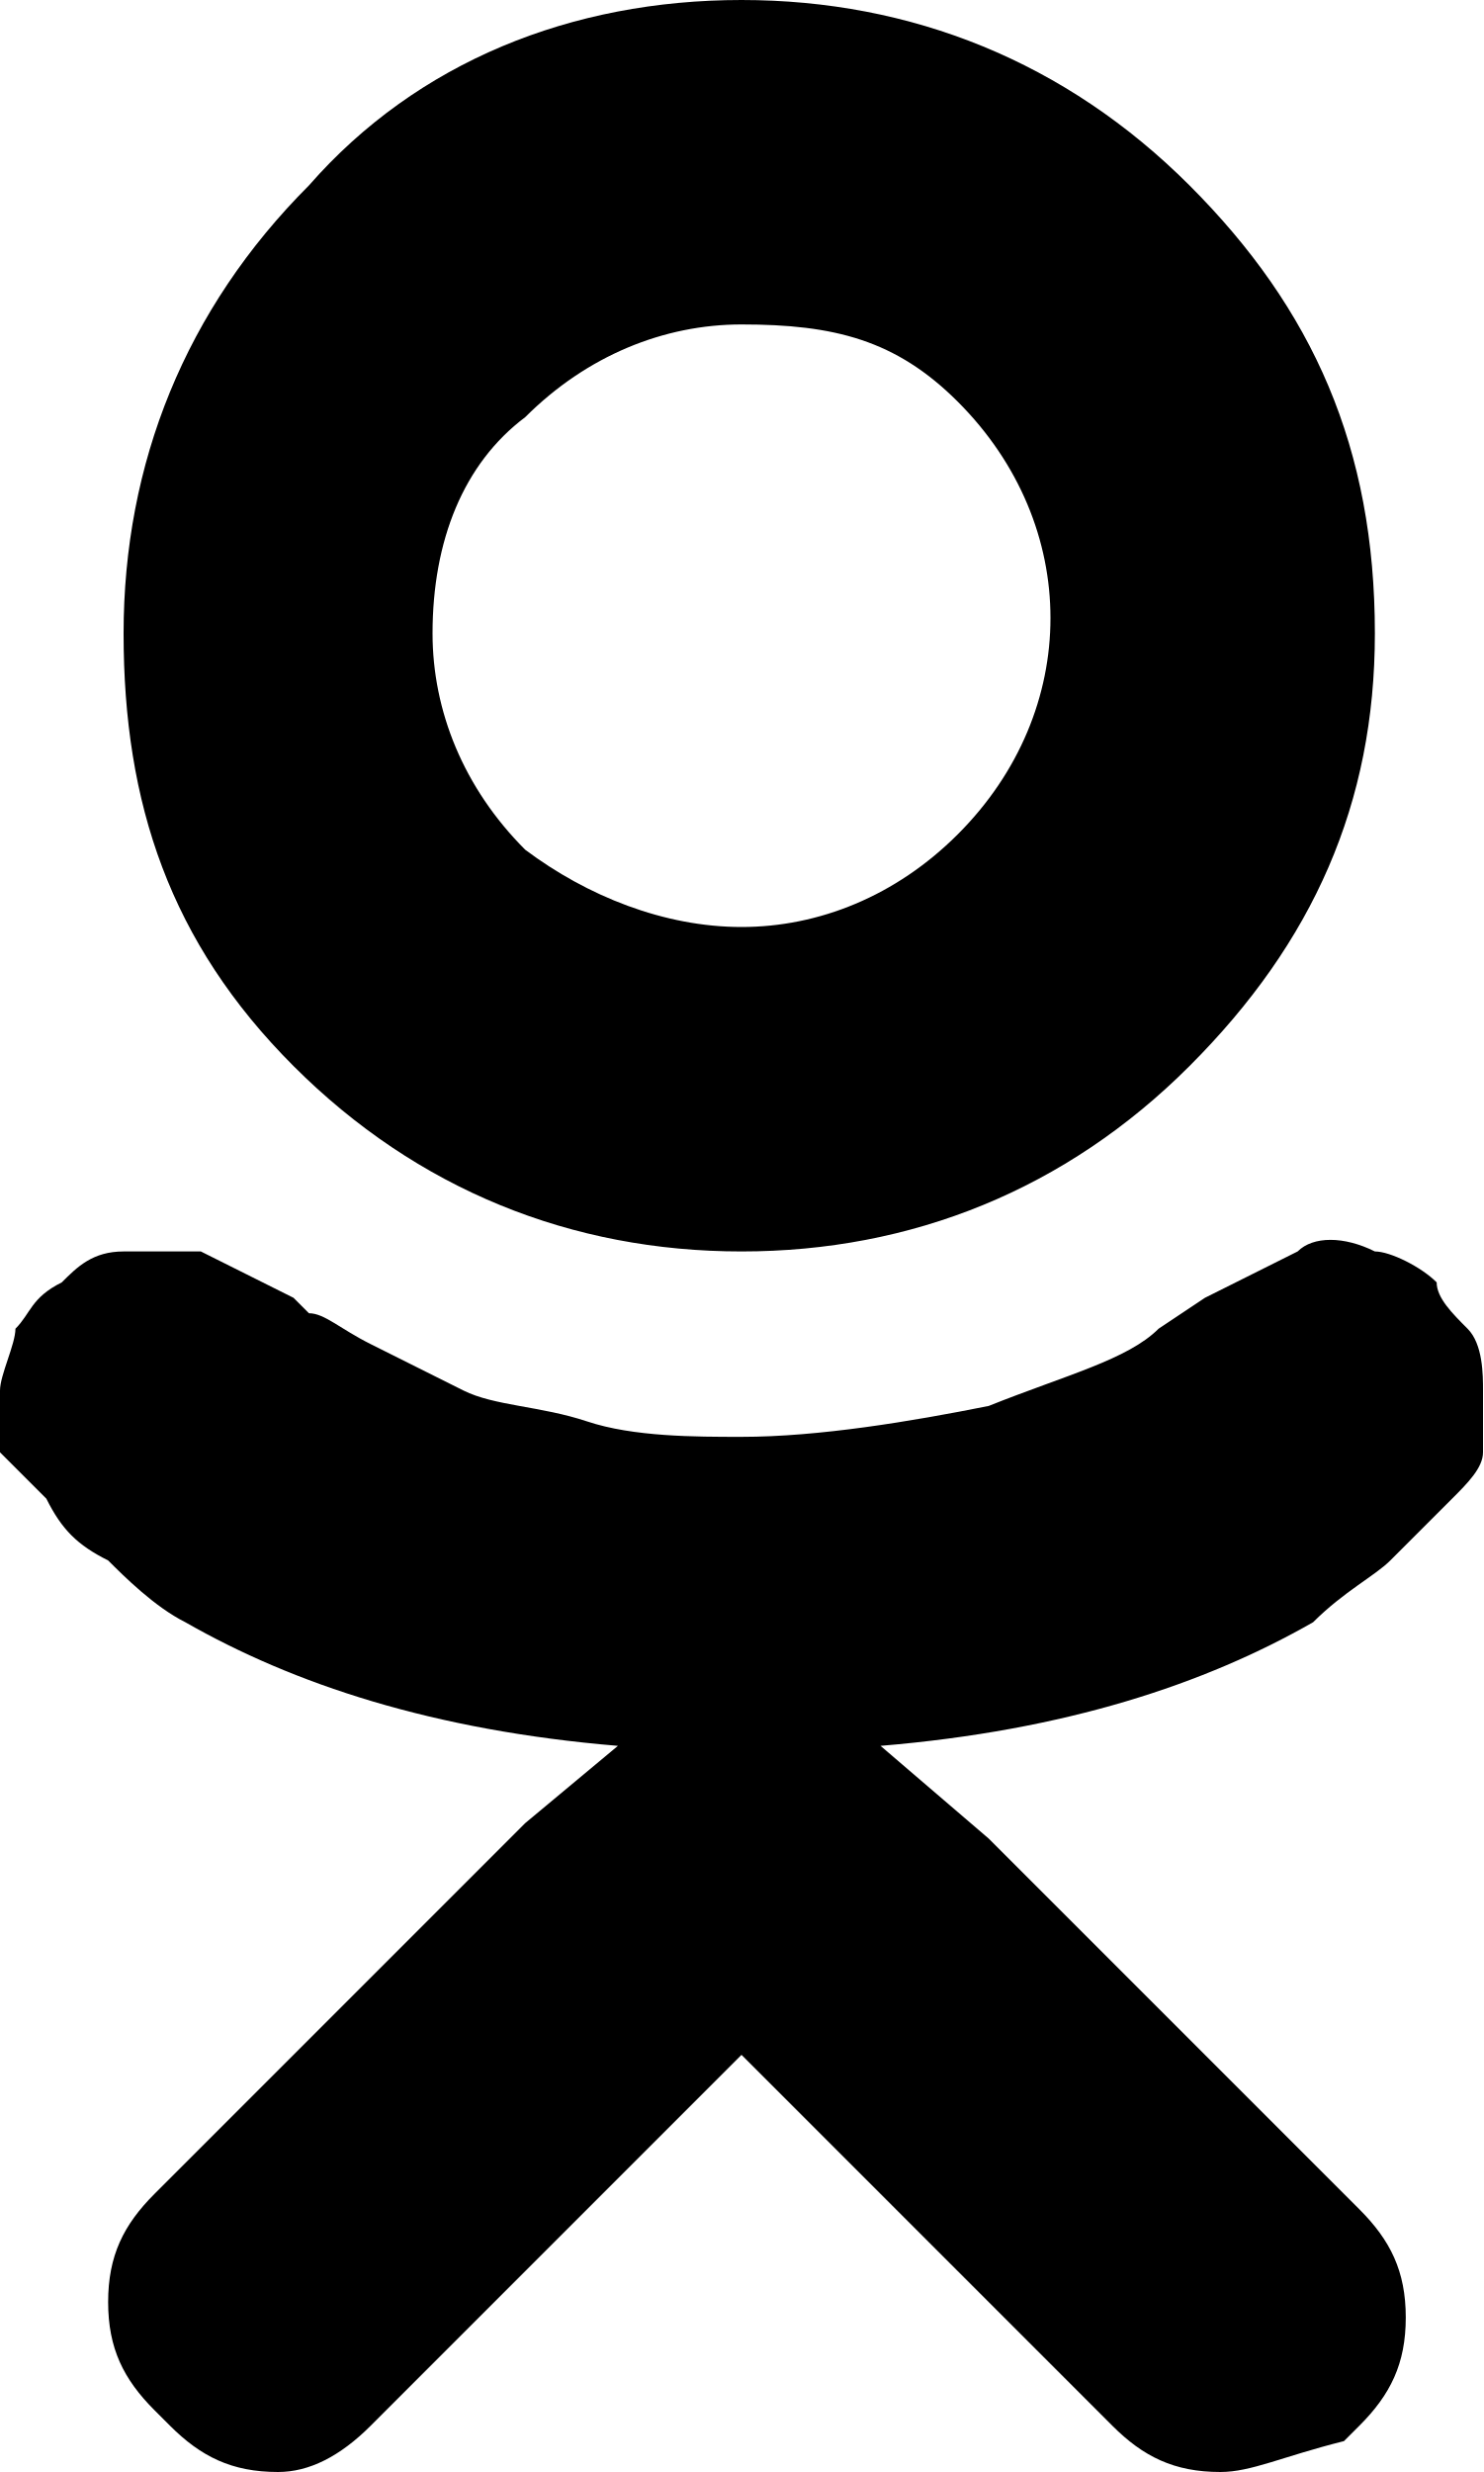
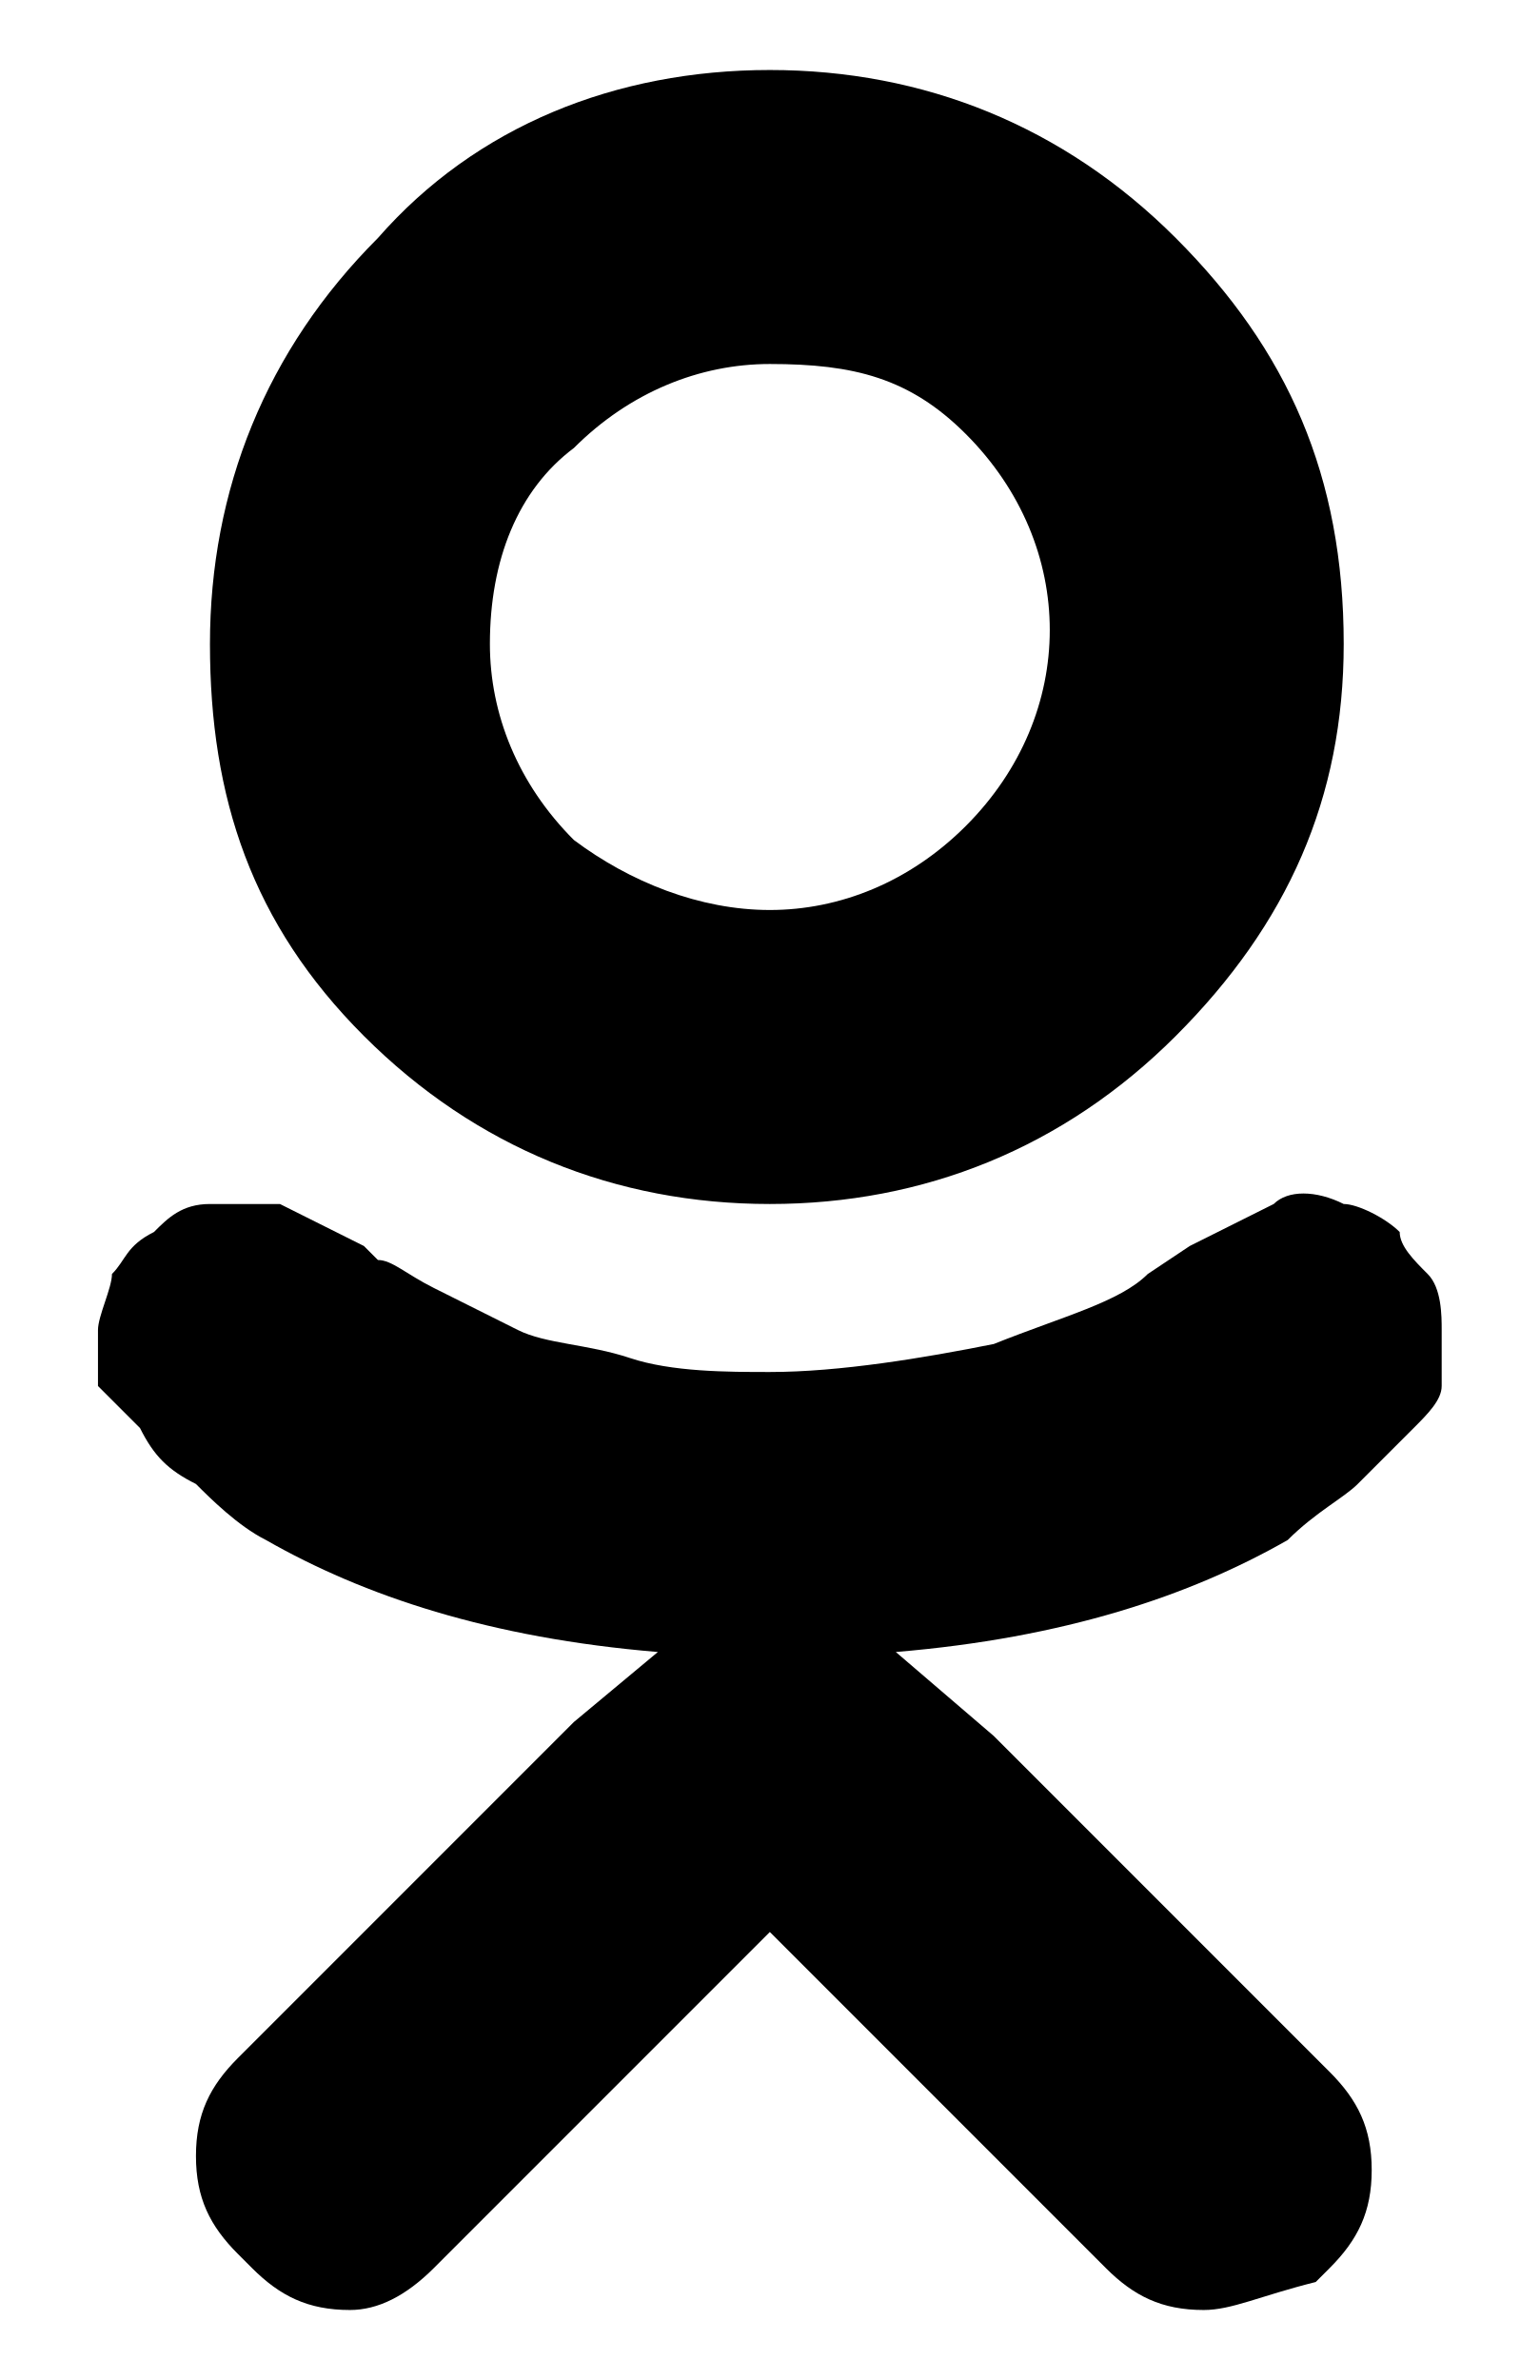
- <svg xmlns="http://www.w3.org/2000/svg" xmlns:xlink="http://www.w3.org/1999/xlink" viewBox="-300 389 9.6 16">
-   <defs>
-     <path id="SVGID_1_" d="M-300 389h9.6v16h-9.6z" />
-   </defs>
-   <clipPath id="SVGID_2_">
-     <use xlink:href="#SVGID_1_" overflow="visible" />
-   </clipPath>
-   <path d="M-290.5 397.6c.1.1.1.3.1.4v.4c0 .1-.1.2-.2.3l-.4.4c-.1.1-.3.2-.5.4-.7.4-1.6.7-2.8.8l.7.6 2.4 2.4c.2.2.3.4.3.7s-.1.5-.3.7l-.1.1c-.4.1-.6.2-.8.2-.3 0-.5-.1-.7-.3l-2.4-2.4-2.4 2.4c-.2.2-.4.3-.6.3-.3 0-.5-.1-.7-.3l-.1-.1c-.2-.2-.3-.4-.3-.7 0-.3.1-.5.3-.7l2.4-2.4.6-.5c-1.2-.1-2.1-.4-2.8-.8-.2-.1-.4-.3-.5-.4-.2-.1-.3-.2-.4-.4l-.3-.3v-.4c0-.1.1-.3.1-.4.1-.1.1-.2.3-.3.1-.1.2-.2.4-.2h.5l.6.3.1.1c.1 0 .2.1.4.2l.6.3c.2.1.5.1.8.2.3.1.7.1 1 .1.5 0 1.1-.1 1.6-.2.5-.2.9-.3 1.1-.5l.3-.2.6-.3c.1-.1.3-.1.5 0 .1 0 .3.1.4.2 0 .1.1.2.2.3m-1.8-1.7c-.8.8-1.8 1.2-2.9 1.2-1.1 0-2.1-.4-2.9-1.2-.8-.8-1.1-1.7-1.1-2.8s.4-2.1 1.2-2.9c.7-.8 1.7-1.2 2.8-1.2 1.1 0 2.1.4 2.9 1.2.8.8 1.2 1.7 1.2 2.9 0 1.1-.4 2-1.2 2.8m-1.5-4.3c-.4-.4-.8-.5-1.4-.5-.5 0-1 .2-1.4.6-.4.3-.6.8-.6 1.4 0 .5.2 1 .6 1.4.4.3.9.5 1.4.5s1-.2 1.4-.6c.4-.4.6-.9.6-1.4s-.2-1-.6-1.4" />
+ <svg xmlns="http://www.w3.org/2000/svg" viewBox="-304.7 385.5 11 17">
+   <path d="M-294.5 394.6c.1.1.1.3.1.4v.4c0 .1-.1.2-.2.3l-.4.4c-.1.1-.3.2-.5.4-.7.4-1.6.7-2.8.8l.7.6 2.4 2.4c.2.2.3.4.3.7 0 .3-.1.5-.3.7l-.1.1c-.4.1-.6.2-.8.2-.3 0-.5-.1-.7-.3l-2.4-2.4-2.4 2.4c-.2.2-.4.3-.6.3-.3 0-.5-.1-.7-.3l-.1-.1c-.2-.2-.3-.4-.3-.7 0-.3.1-.5.3-.7l2.4-2.4.6-.5c-1.2-.1-2.1-.4-2.8-.8-.2-.1-.4-.3-.5-.4-.2-.1-.3-.2-.4-.4l-.3-.3v-.4c0-.1.1-.3.1-.4.1-.1.1-.2.3-.3.1-.1.2-.2.4-.2h.5l.6.3.1.1c.1 0 .2.1.4.2l.6.3c.2.1.5.1.8.2.3.1.7.1 1 .1.5 0 1.1-.1 1.6-.2.5-.2.9-.3 1.1-.5l.3-.2.6-.3c.1-.1.3-.1.5 0 .1 0 .3.1.4.2 0 .1.1.2.2.3m-1.8-1.7c-.8.8-1.8 1.2-2.9 1.2s-2.1-.4-2.9-1.2-1.1-1.7-1.1-2.8.4-2.1 1.2-2.9c.7-.8 1.7-1.2 2.8-1.2 1.1 0 2.1.4 2.9 1.2s1.2 1.7 1.2 2.9c0 1.1-.4 2-1.2 2.8m-1.5-4.3c-.4-.4-.8-.5-1.4-.5-.5 0-1 .2-1.4.6-.4.3-.6.8-.6 1.4 0 .5.2 1 .6 1.4.4.3.9.5 1.4.5s1-.2 1.4-.6c.4-.4.6-.9.6-1.4s-.2-1-.6-1.4" />
</svg>
